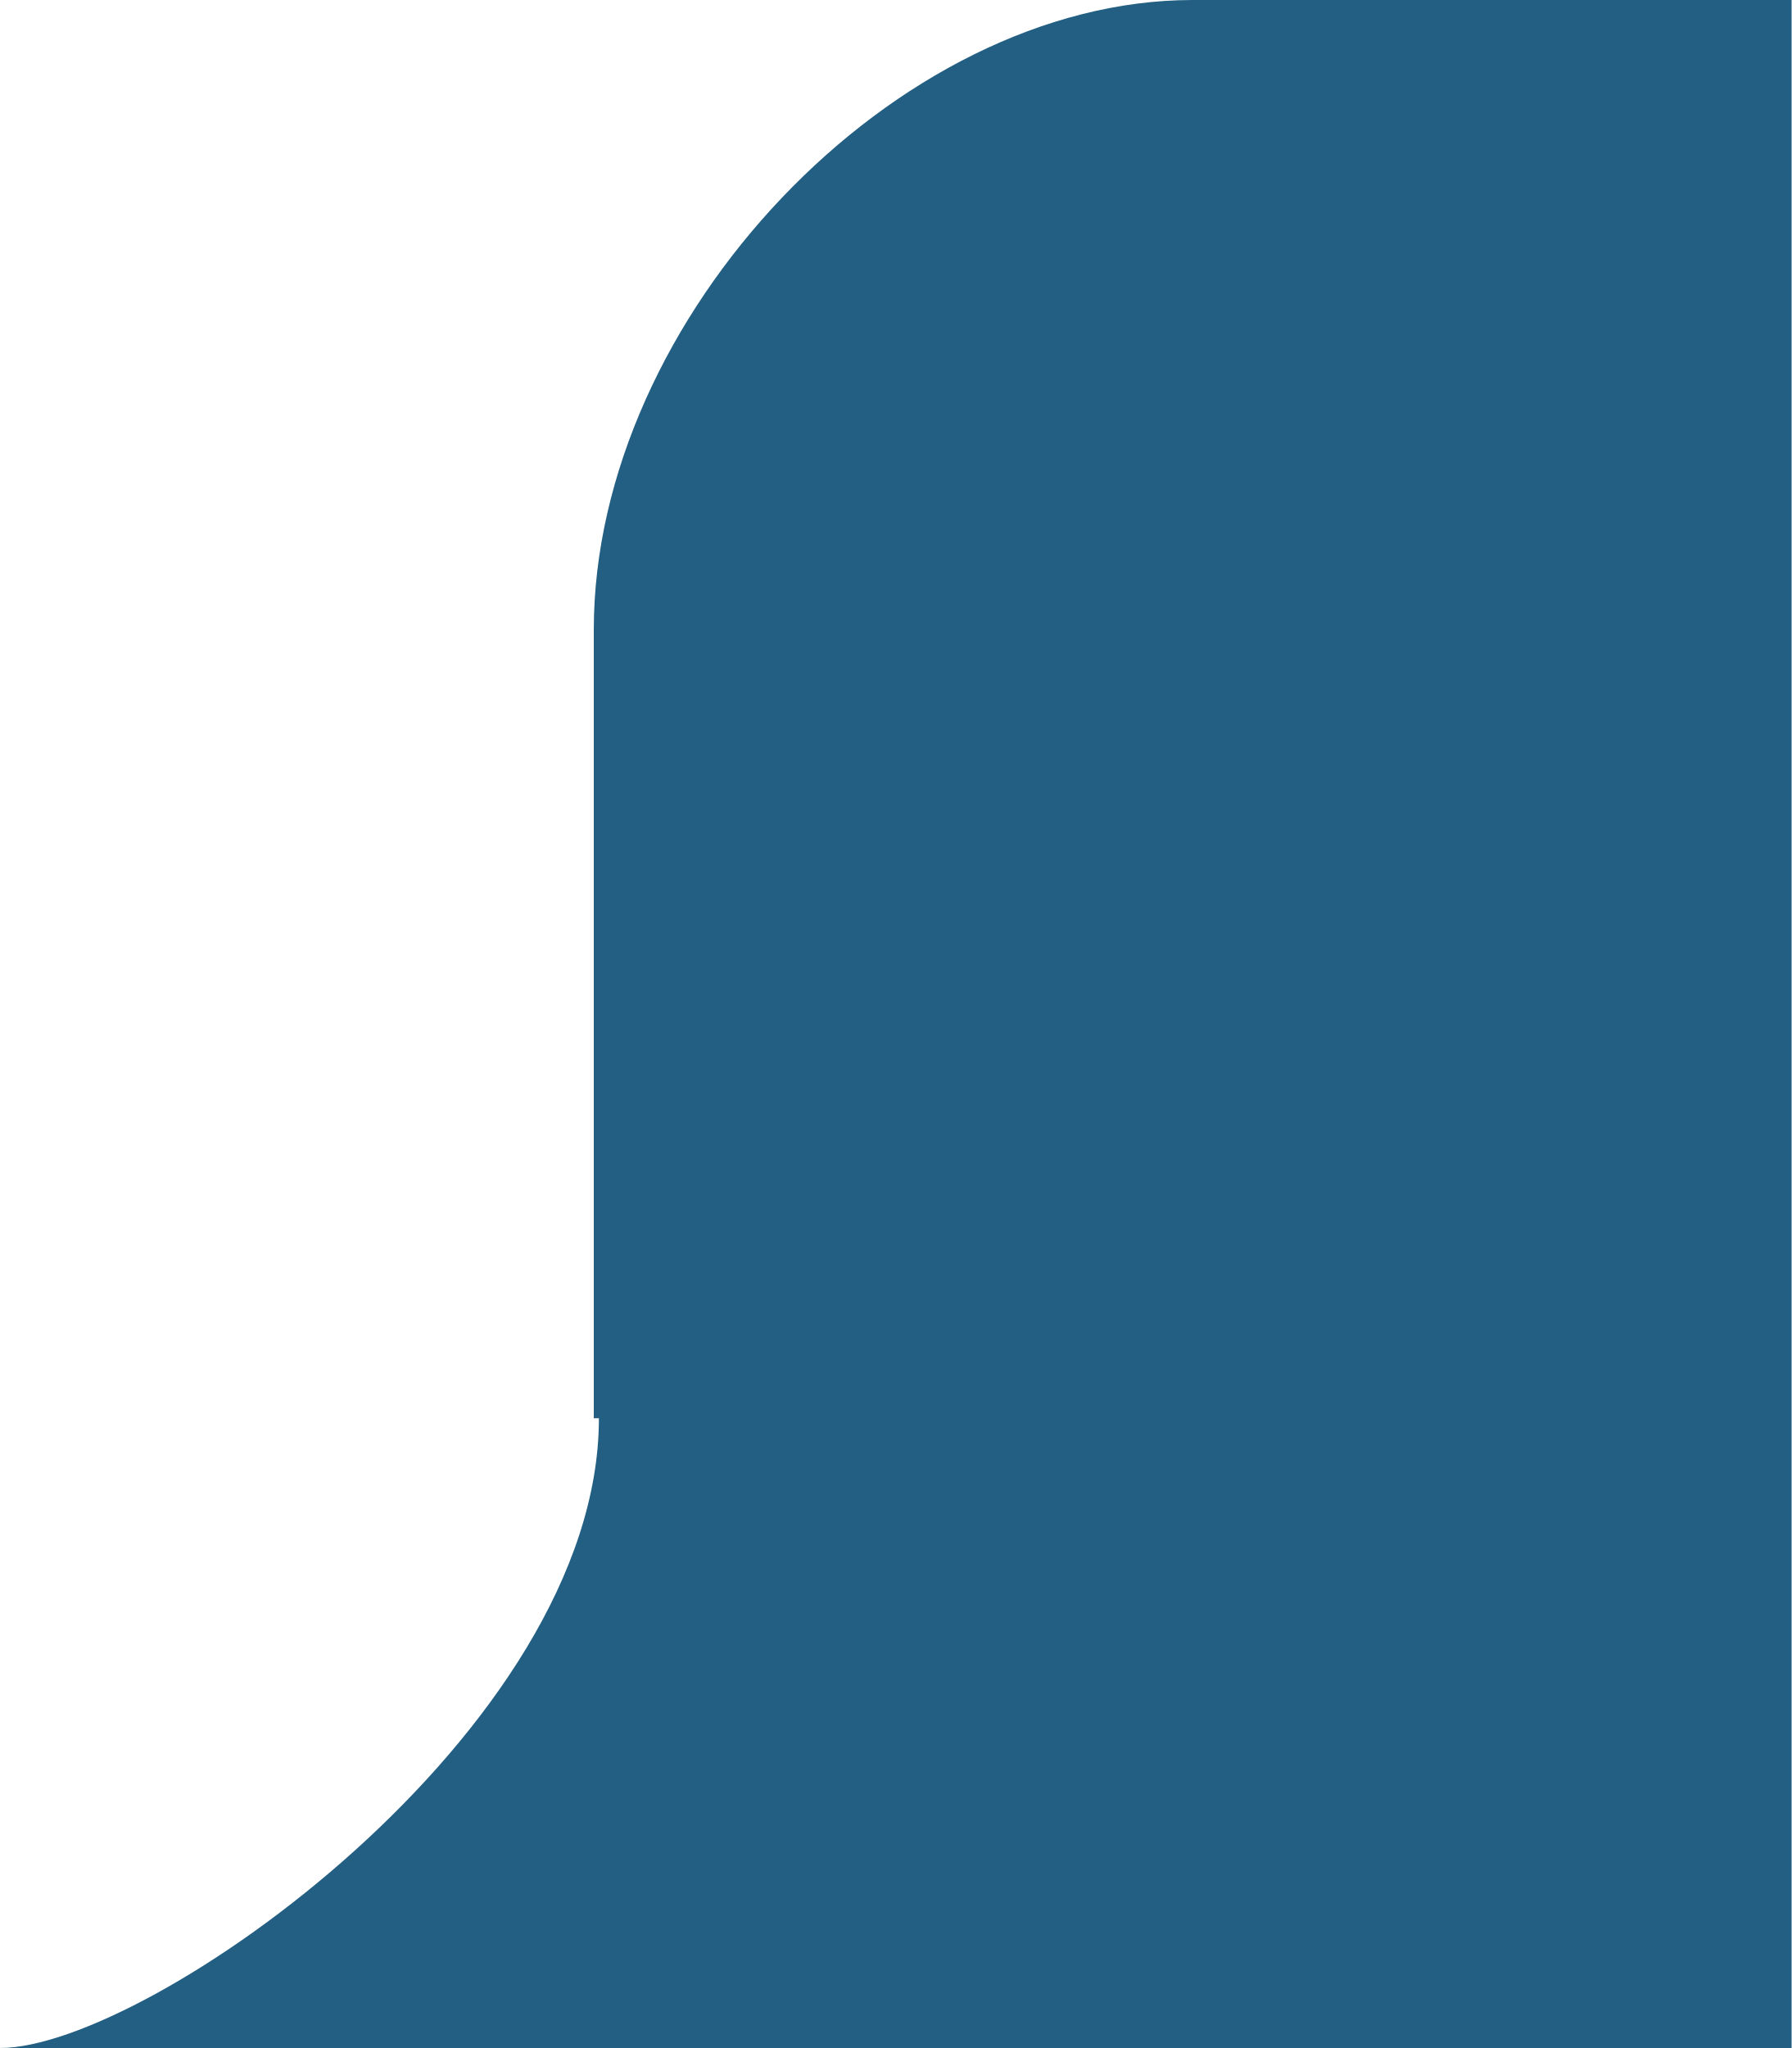
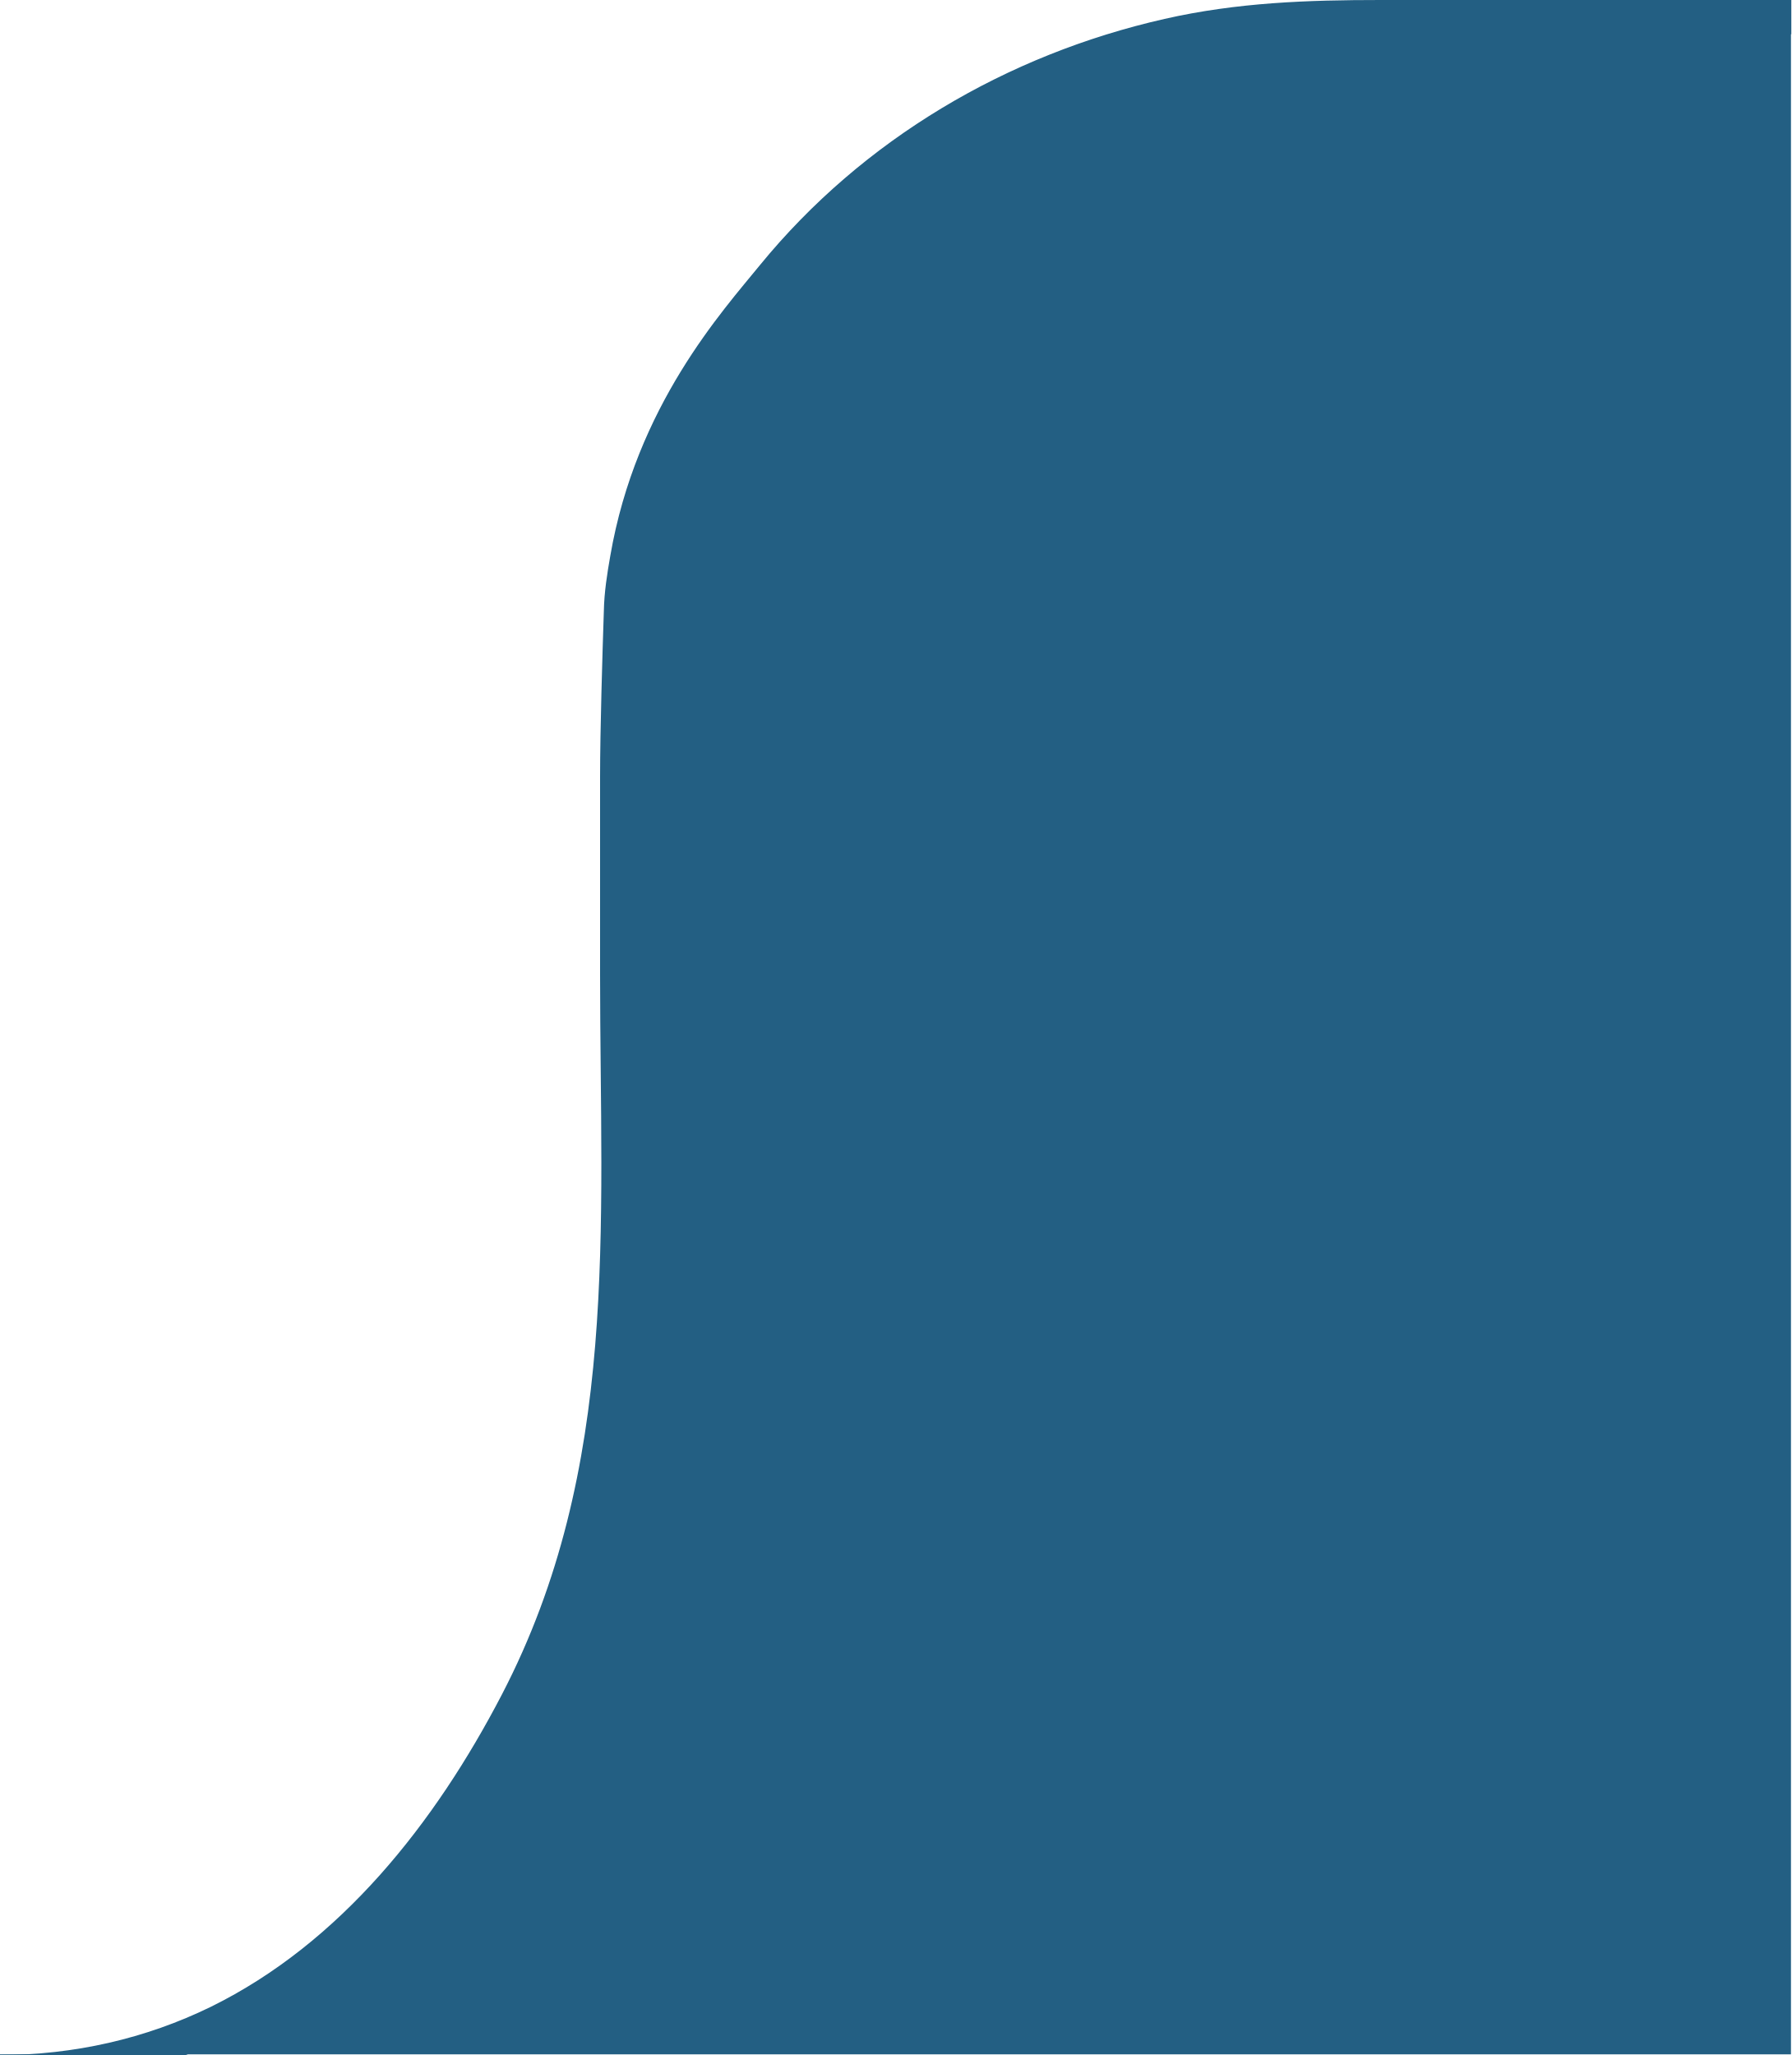
- <svg xmlns="http://www.w3.org/2000/svg" version="1.1" id="Слой_1" x="0px" y="0px" viewBox="0 0 35 40" style="enable-background:new 0 0 35 40;" xml:space="preserve">
-   <style type="text/css">
- 	.st0{fill-rule:evenodd;clip-rule:evenodd;fill:#235F83;}
- </style>
-   <g id="Layer_x0020_1">
-     <path class="st0" d="M11.7,27.7C11.7,33.8,2.9,40,0,40h35V0H23.3c-5.8,0-11.7,6.2-11.7,12.3V27.7z" />
-   </g>
+ <svg xmlns="http://www.w3.org/2000/svg" id="_Шар_1" data-name=" Шар 1" viewBox="0 0 52.3 60">
+   <defs>
+     <style>
+       .cls-1 {
+         fill: none;
+         stroke: #235f83;
+         stroke-miterlimit: 10;
+       }
+ 
+       .cls-2 {
+         fill: #235f83;
+       }
+     </style>
+   </defs>
+   <path class="cls-2" d="M0,60.5c2.2,0,4.39-.49,6.37-1.46,3.92-1.93,6.75-5.53,8.72-9.34,3.51-6.75,2.92-13.86,2.92-21.24,0-1.93,0-3.85,0-5.78,0-1,.04-2.56.08-3.78.05-1.71.36-3.4,1.02-4.98.21-.5.44-1,.67-1.48.76-1.57,1.69-3.06,2.79-4.41,2.93-3.59,7.03-5.99,11.53-7.01,2.08-.47,4.09-.54,6.2-.54h11.99v59.5H0v.5Z" />
+   <path class="cls-1" d="M52.3.5h-11.99c-2.11,0-4.13.07-6.2.54-4.5,1.02-8.6,3.43-11.53,7.01-1.1,1.35-3.54,4.03-4.27,8.27-.09.51-.17,1.02-.18,1.53-.04,1.2-.11,3.5-.11,4.83,0,1.93,0,3.85,0,5.78,0,7.38.59,14.48-2.92,21.24-1.98,3.81-4.8,7.41-8.72,9.34-1.98.97-4.16,1.46-6.37,1.46" />
</svg>
